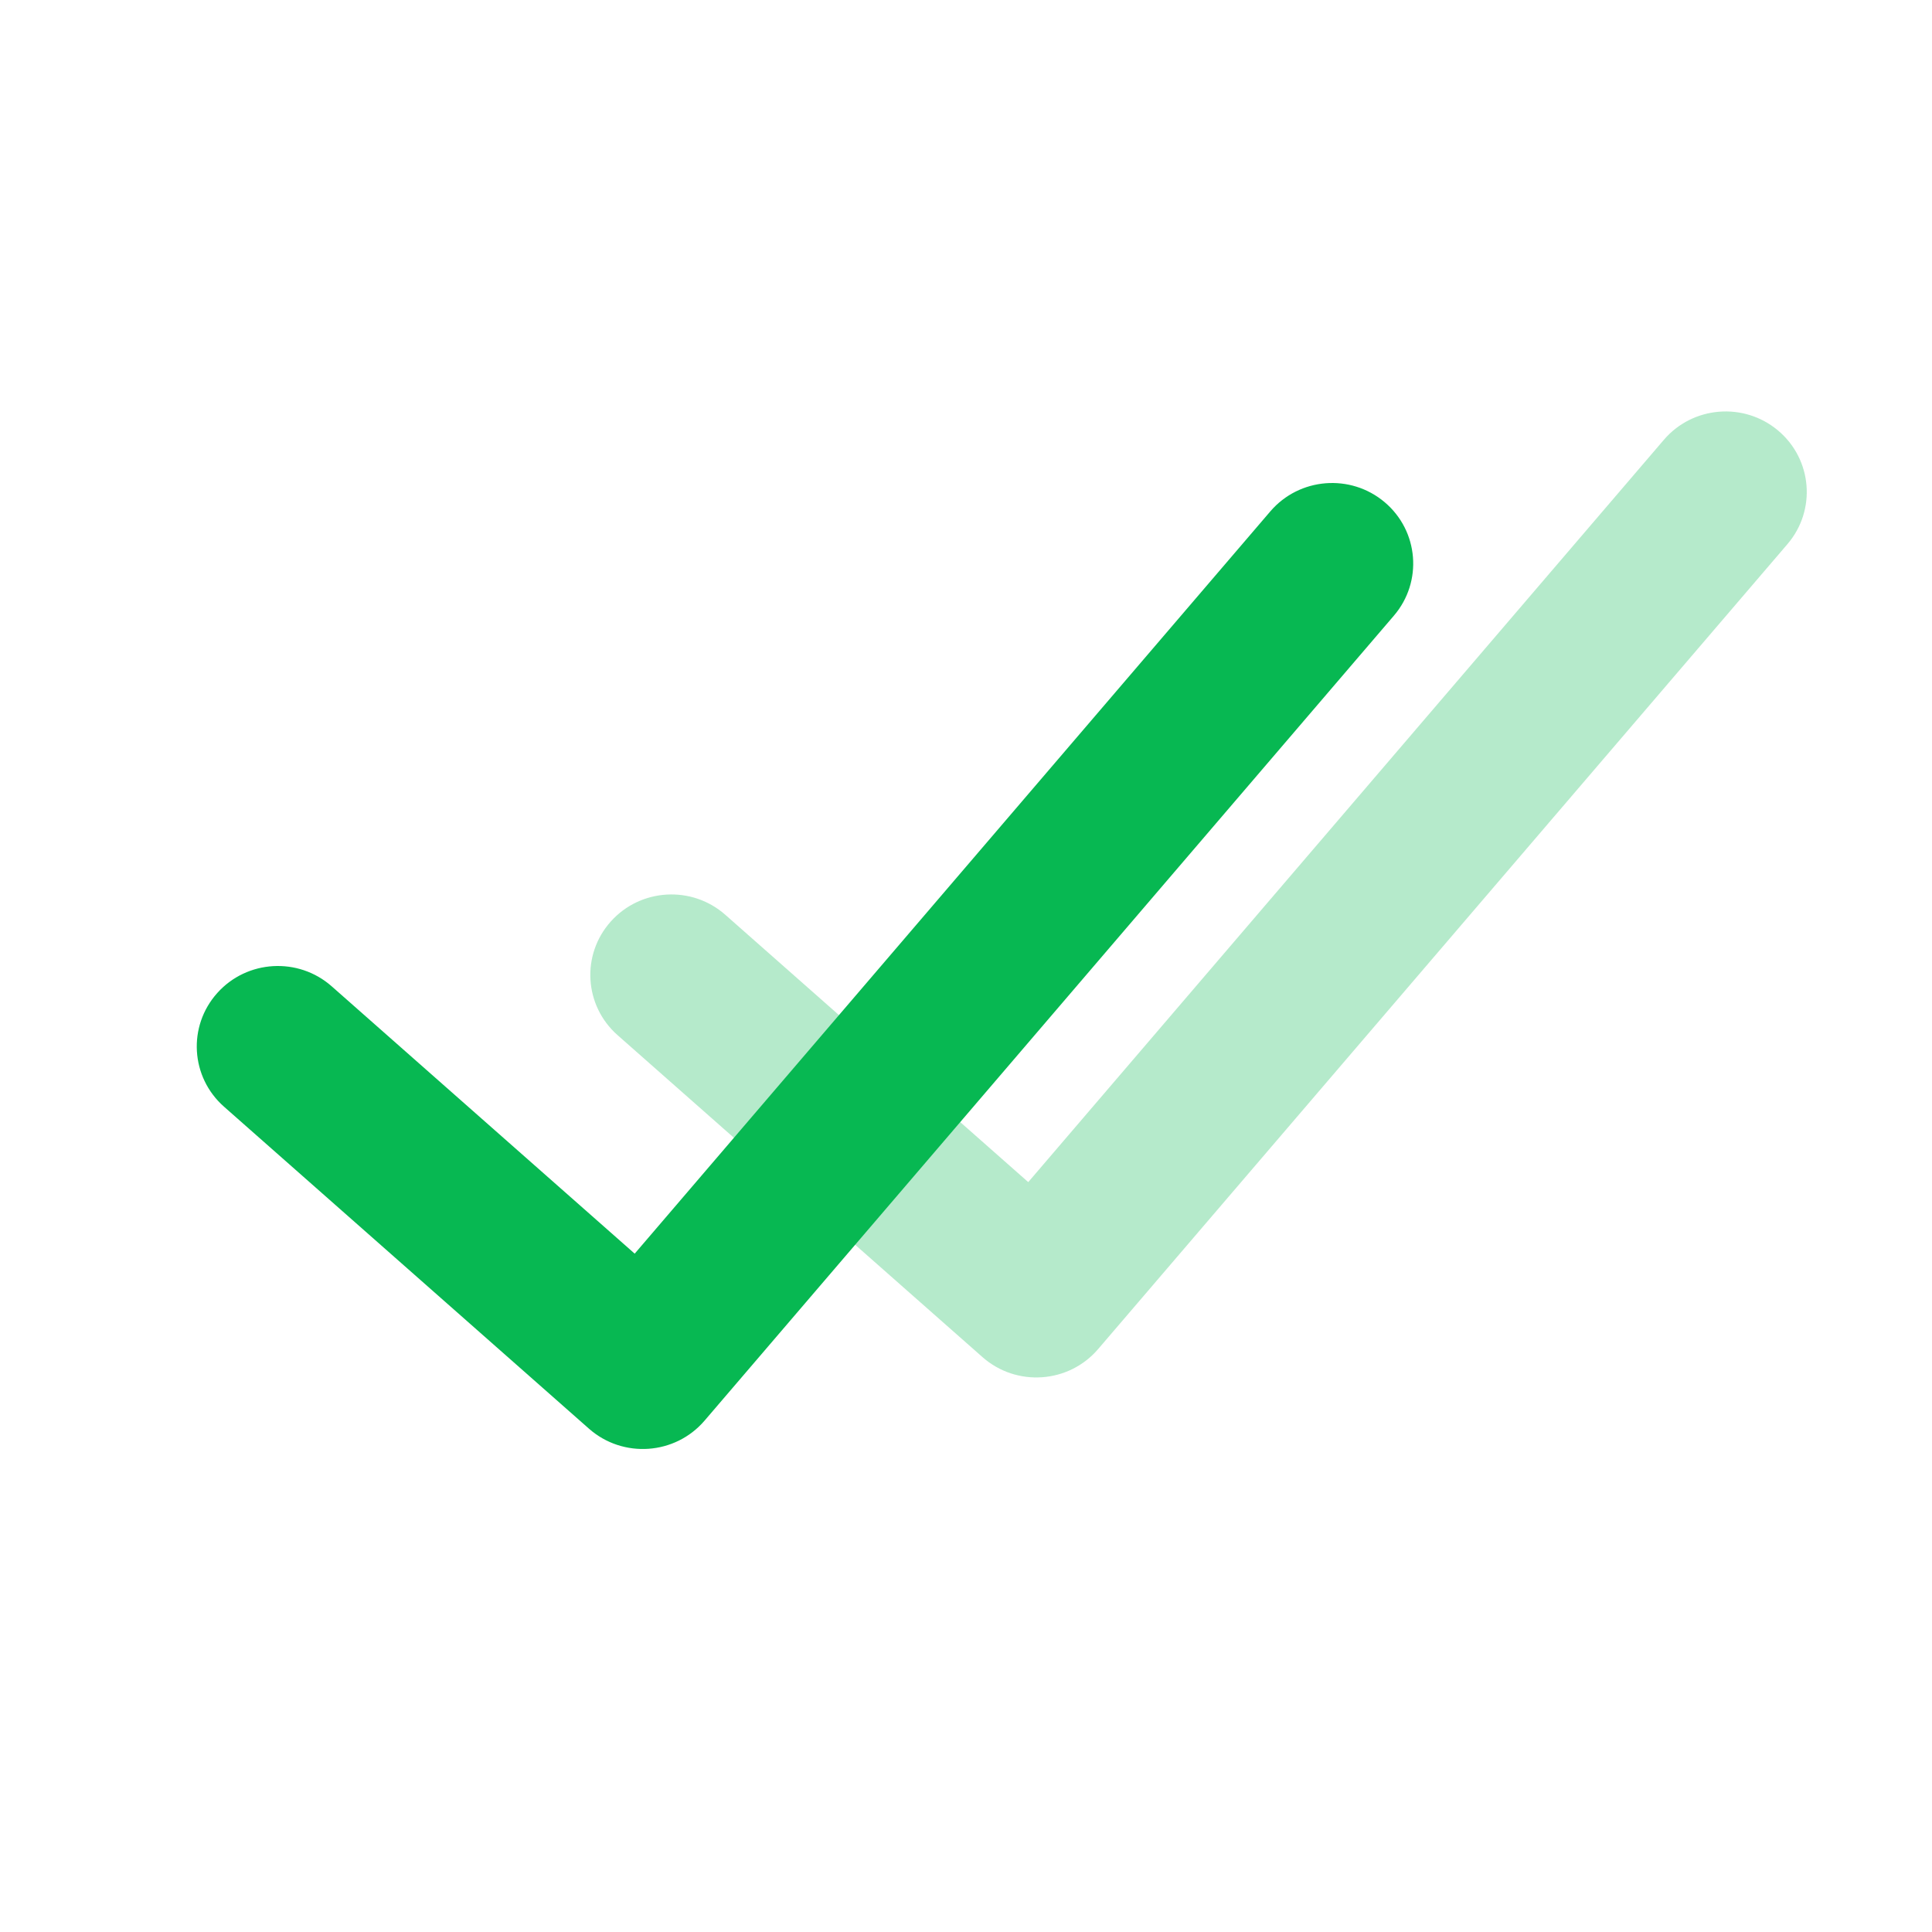
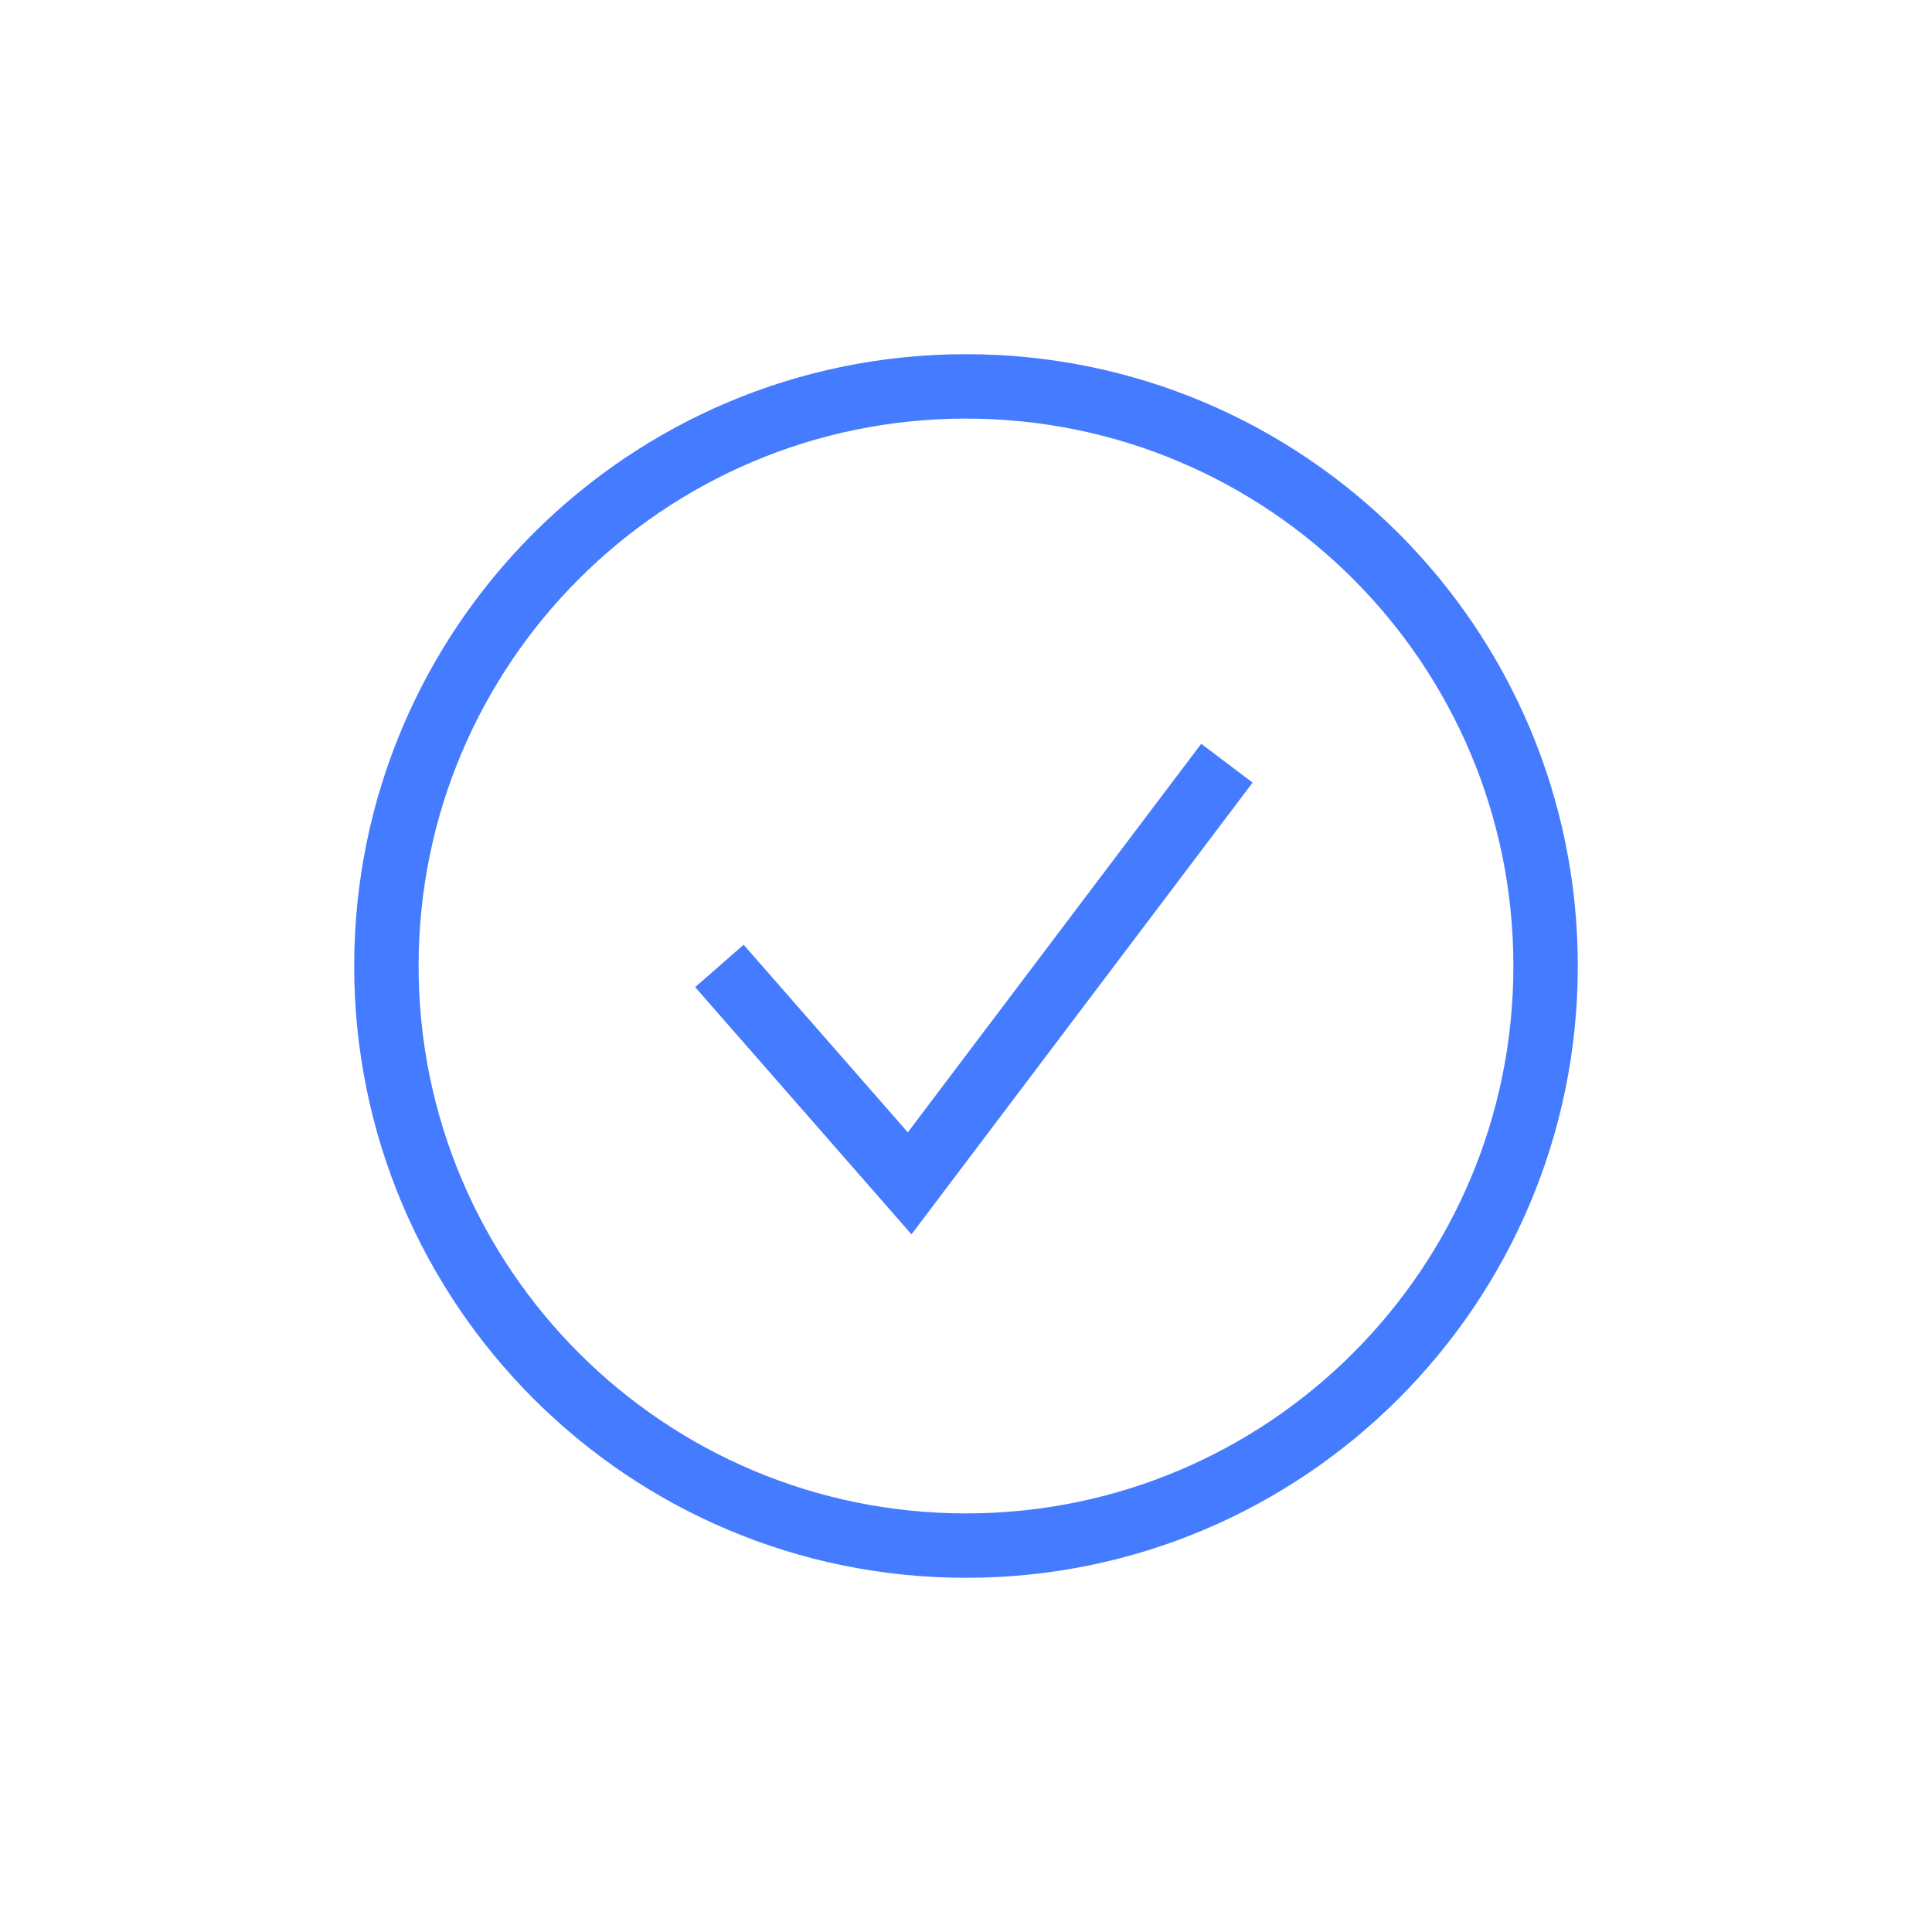
- <svg xmlns="http://www.w3.org/2000/svg" width="64" height="64" viewBox="0 0 64 64" fill="none">
-   <path opacity="0.3" d="M55.118 14.569C56.079 13.447 57.775 13.311 58.905 14.265C60.035 15.219 60.173 16.901 59.212 18.024L36.377 44.69C35.401 45.83 33.672 45.95 32.546 44.956L20.457 34.29C19.348 33.311 19.248 31.626 20.234 30.525C21.22 29.424 22.918 29.325 24.026 30.303L34.062 39.159L55.118 14.569Z" fill="#07B852" />
-   <path d="M42.081 16.94C43.042 15.818 44.737 15.681 45.868 16.635C46.998 17.589 47.136 19.272 46.175 20.394L23.34 47.06C22.364 48.2 20.635 48.32 19.509 47.326L7.42 36.66C6.311 35.681 6.211 33.996 7.197 32.895C8.182 31.794 9.88 31.695 10.989 32.674L21.025 41.529L42.081 16.94Z" fill="#07B852" />
+ <svg xmlns="http://www.w3.org/2000/svg" width="120" height="120" viewBox="0 0 120 120" fill="none">
+   <path d="M77.801 48.609L74.609 46.199L56.386 70.332L46.188 58.678L43.178 61.312L56.614 76.668L77.801 48.609Z" fill="#447BFF" />
+   <path fill-rule="evenodd" clip-rule="evenodd" d="M98 60C98 80.987 80.987 98 60 98C39.013 98 22 80.987 22 60C22 39.013 39.013 22 60 22C80.987 22 98 39.013 98 60ZM94 60C94 78.778 78.778 94 60 94C41.222 94 26 78.778 26 60C26 41.222 41.222 26 60 26C78.778 26 94 41.222 94 60Z" fill="#447BFF" />
</svg>
